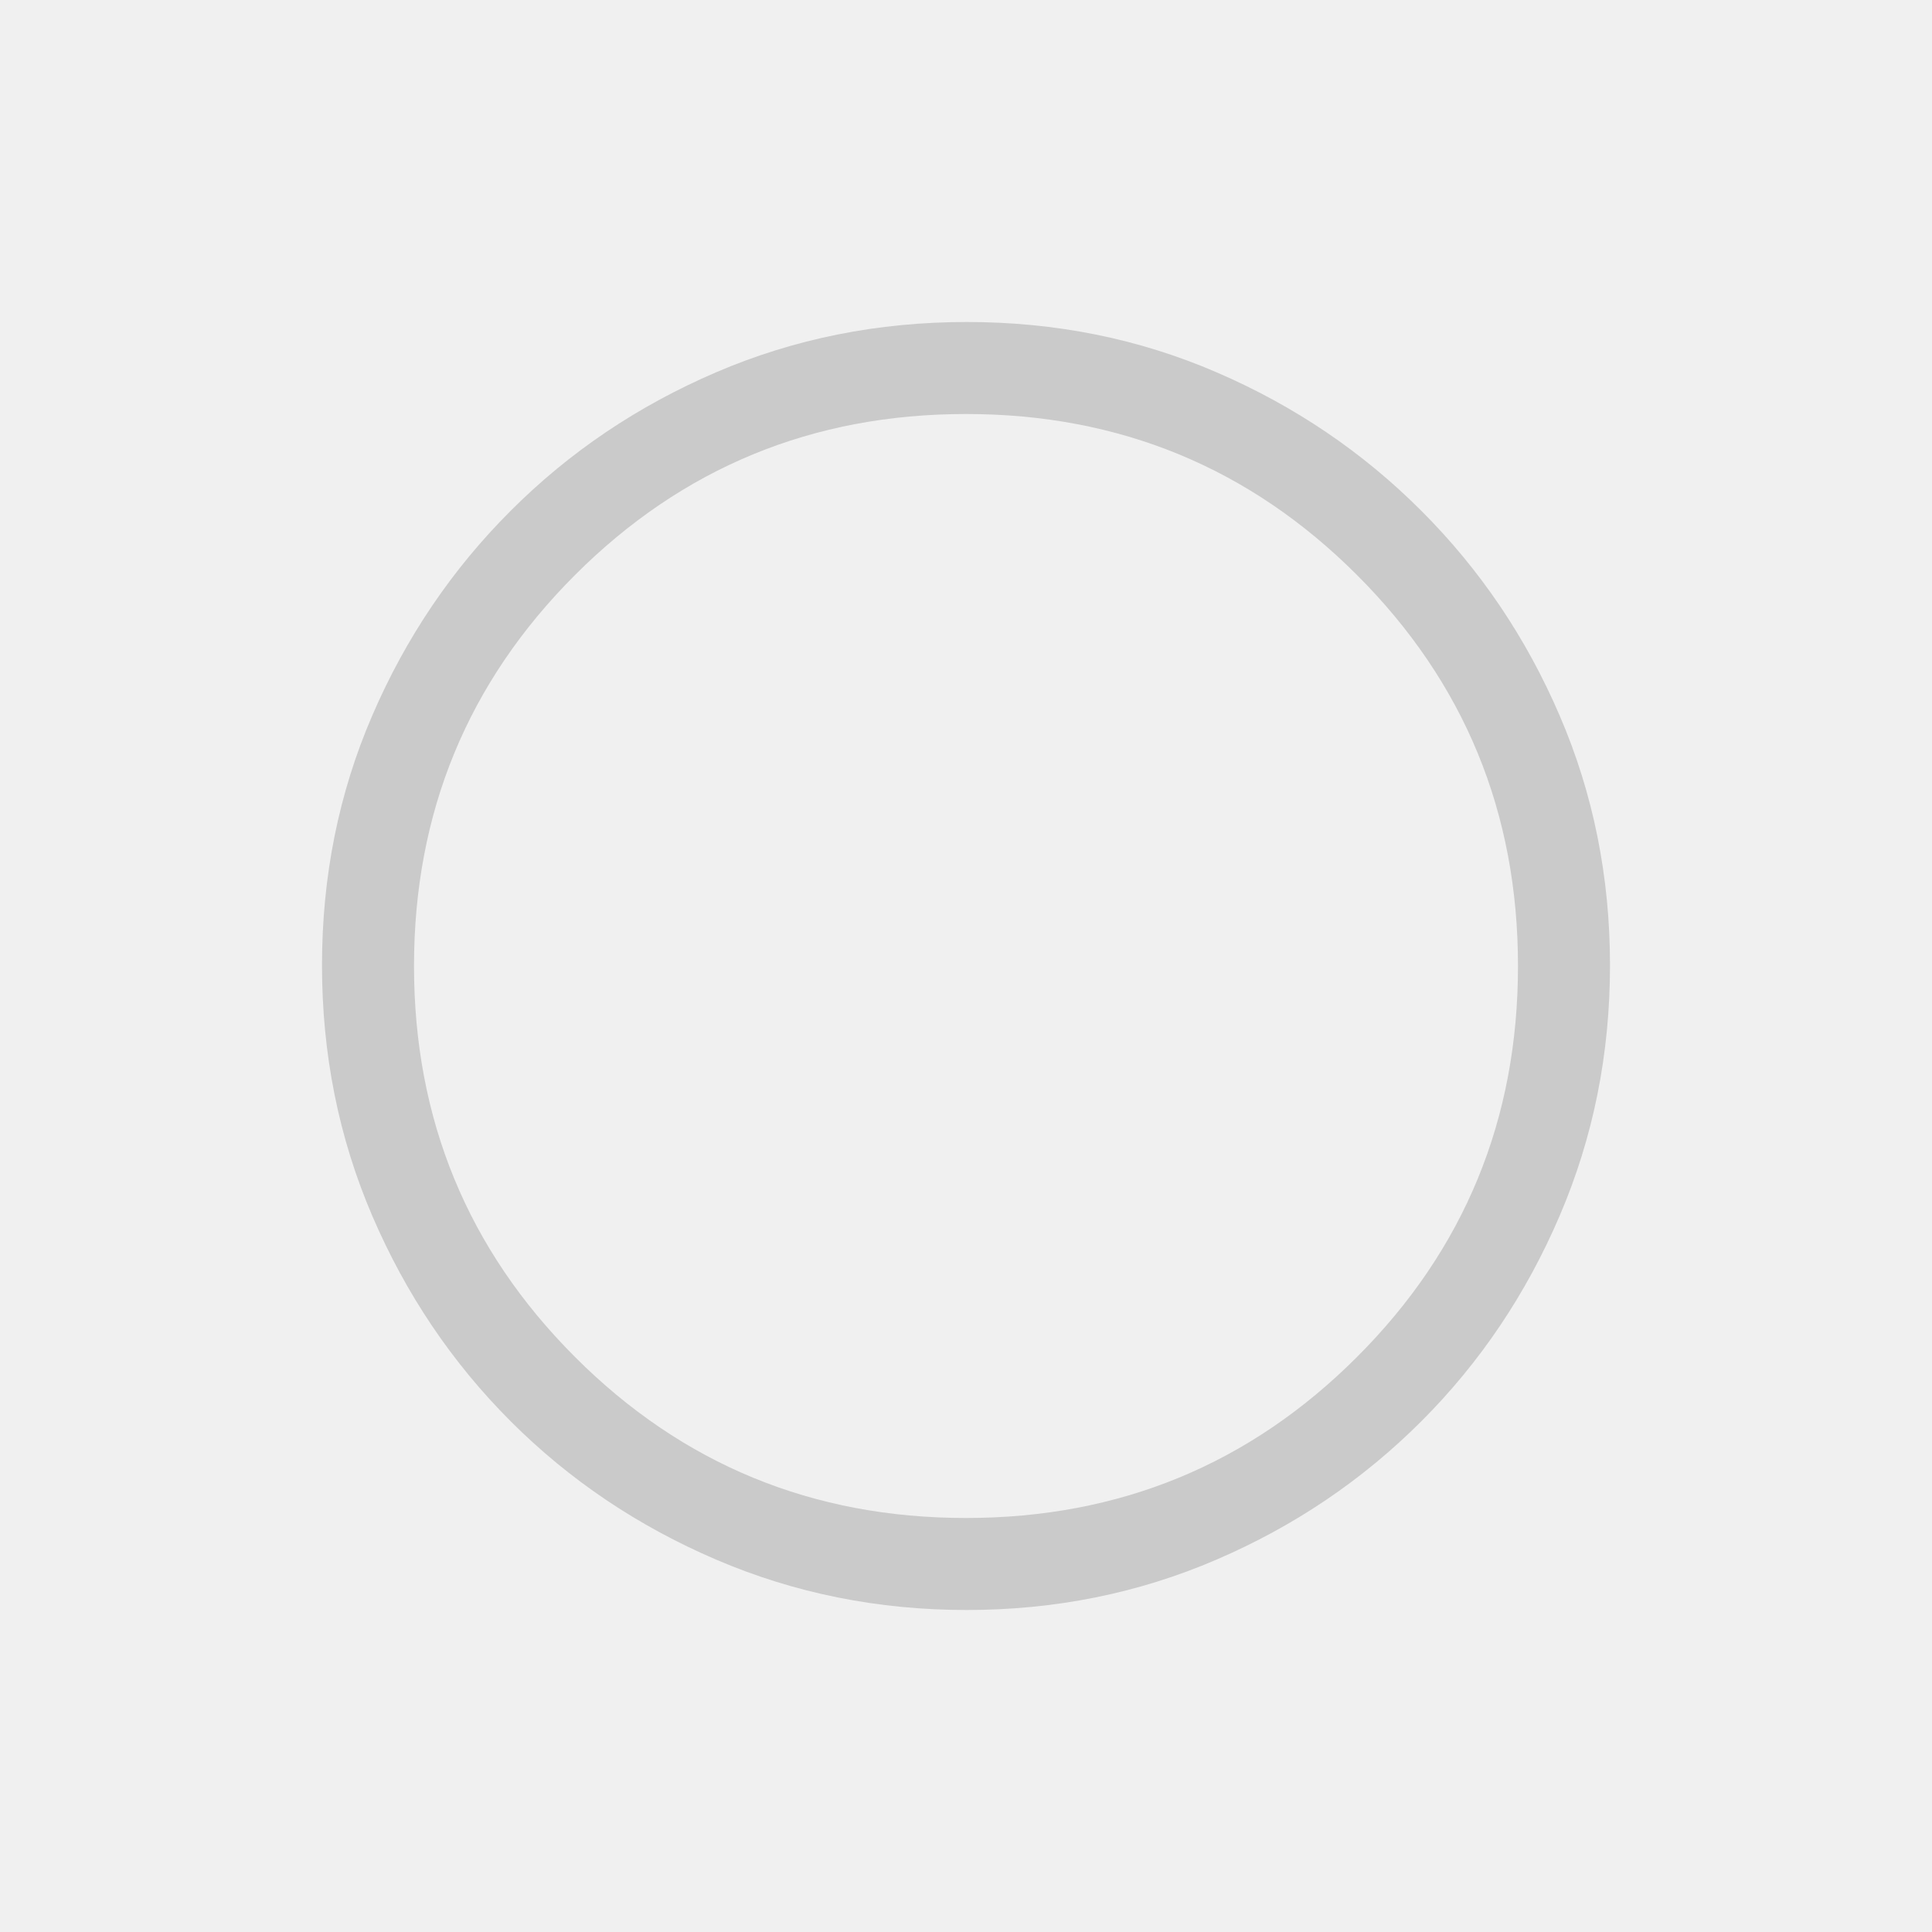
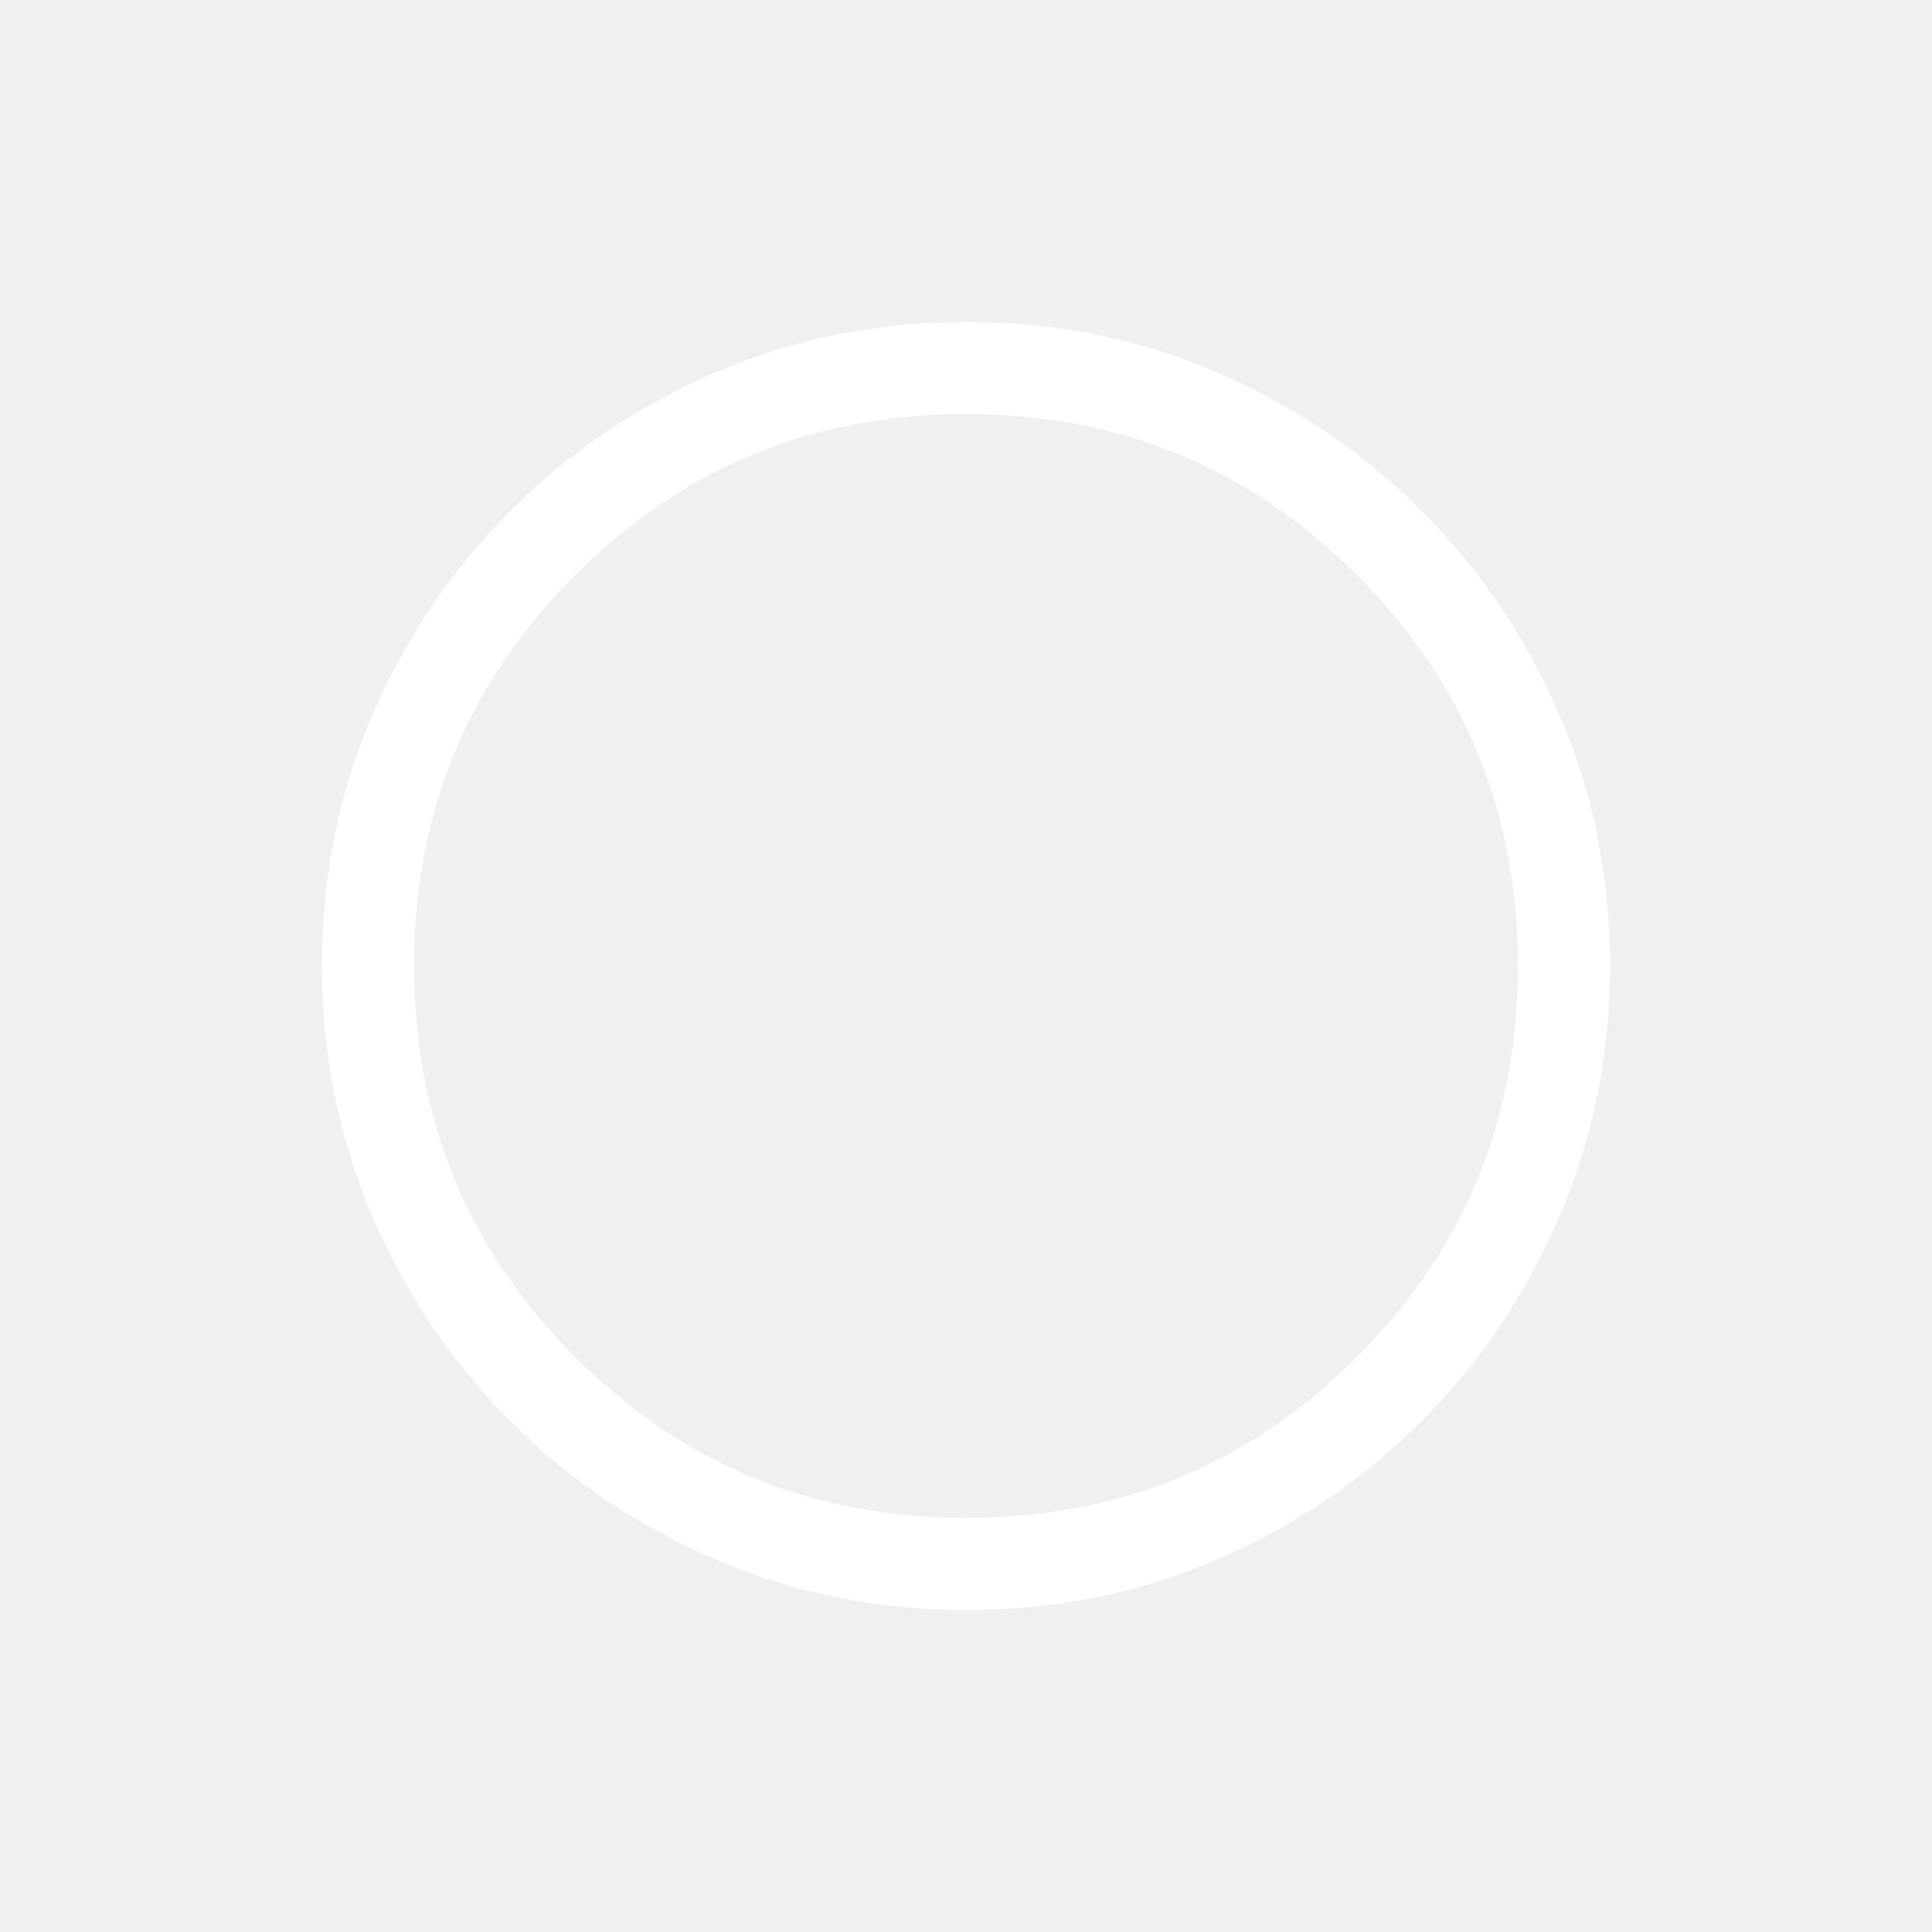
<svg xmlns="http://www.w3.org/2000/svg" width="24" height="24" viewBox="0 0 24 24" fill="none">
-   <path d="M12.008 20C10.907 20 9.87 19.792 8.898 19.375C7.926 18.959 7.074 18.386 6.345 17.657C5.615 16.927 5.042 16.076 4.625 15.105C4.208 14.134 4 13.096 4 11.991C4 10.887 4.208 9.852 4.625 8.887C5.041 7.922 5.614 7.074 6.344 6.345C7.073 5.615 7.924 5.042 8.895 4.625C9.866 4.208 10.904 4 12.009 4C13.113 4 14.148 4.208 15.113 4.625C16.078 5.041 16.926 5.614 17.655 6.344C18.385 7.073 18.959 7.922 19.375 8.89C19.792 9.858 20 10.892 20 11.992C20 13.093 19.792 14.13 19.375 15.102C18.959 16.074 18.386 16.926 17.657 17.655C16.927 18.385 16.078 18.959 15.11 19.375C14.142 19.792 13.108 20 12.008 20ZM12 18.857C13.905 18.857 15.524 18.191 16.857 16.857C18.191 15.524 18.857 13.905 18.857 12C18.857 10.095 18.191 8.476 16.857 7.143C15.524 5.81 13.905 5.143 12 5.143C10.095 5.143 8.476 5.81 7.143 7.143C5.81 8.476 5.143 10.095 5.143 12C5.143 13.905 5.81 15.524 7.143 16.857C8.476 18.191 10.095 18.857 12 18.857Z" fill="#CACACA" />
+   <path d="M12.008 20C10.907 20 9.87 19.792 8.898 19.375C7.926 18.959 7.074 18.386 6.345 17.657C5.615 16.927 5.042 16.076 4.625 15.105C4.208 14.134 4 13.096 4 11.991C4 10.887 4.208 9.852 4.625 8.887C5.041 7.922 5.614 7.074 6.344 6.345C7.073 5.615 7.924 5.042 8.895 4.625C9.866 4.208 10.904 4 12.009 4C13.113 4 14.148 4.208 15.113 4.625C16.078 5.041 16.926 5.614 17.655 6.344C18.385 7.073 18.959 7.922 19.375 8.89C19.792 9.858 20 10.892 20 11.992C20 13.093 19.792 14.13 19.375 15.102C18.959 16.074 18.386 16.926 17.657 17.655C16.927 18.385 16.078 18.959 15.11 19.375C14.142 19.792 13.108 20 12.008 20ZM12 18.857C13.905 18.857 15.524 18.191 16.857 16.857C18.191 15.524 18.857 13.905 18.857 12C18.857 10.095 18.191 8.476 16.857 7.143C15.524 5.81 13.905 5.143 12 5.143C10.095 5.143 8.476 5.81 7.143 7.143C5.81 8.476 5.143 10.095 5.143 12C5.143 13.905 5.81 15.524 7.143 16.857C8.476 18.191 10.095 18.857 12 18.857Z" fill="white" />
</svg>
